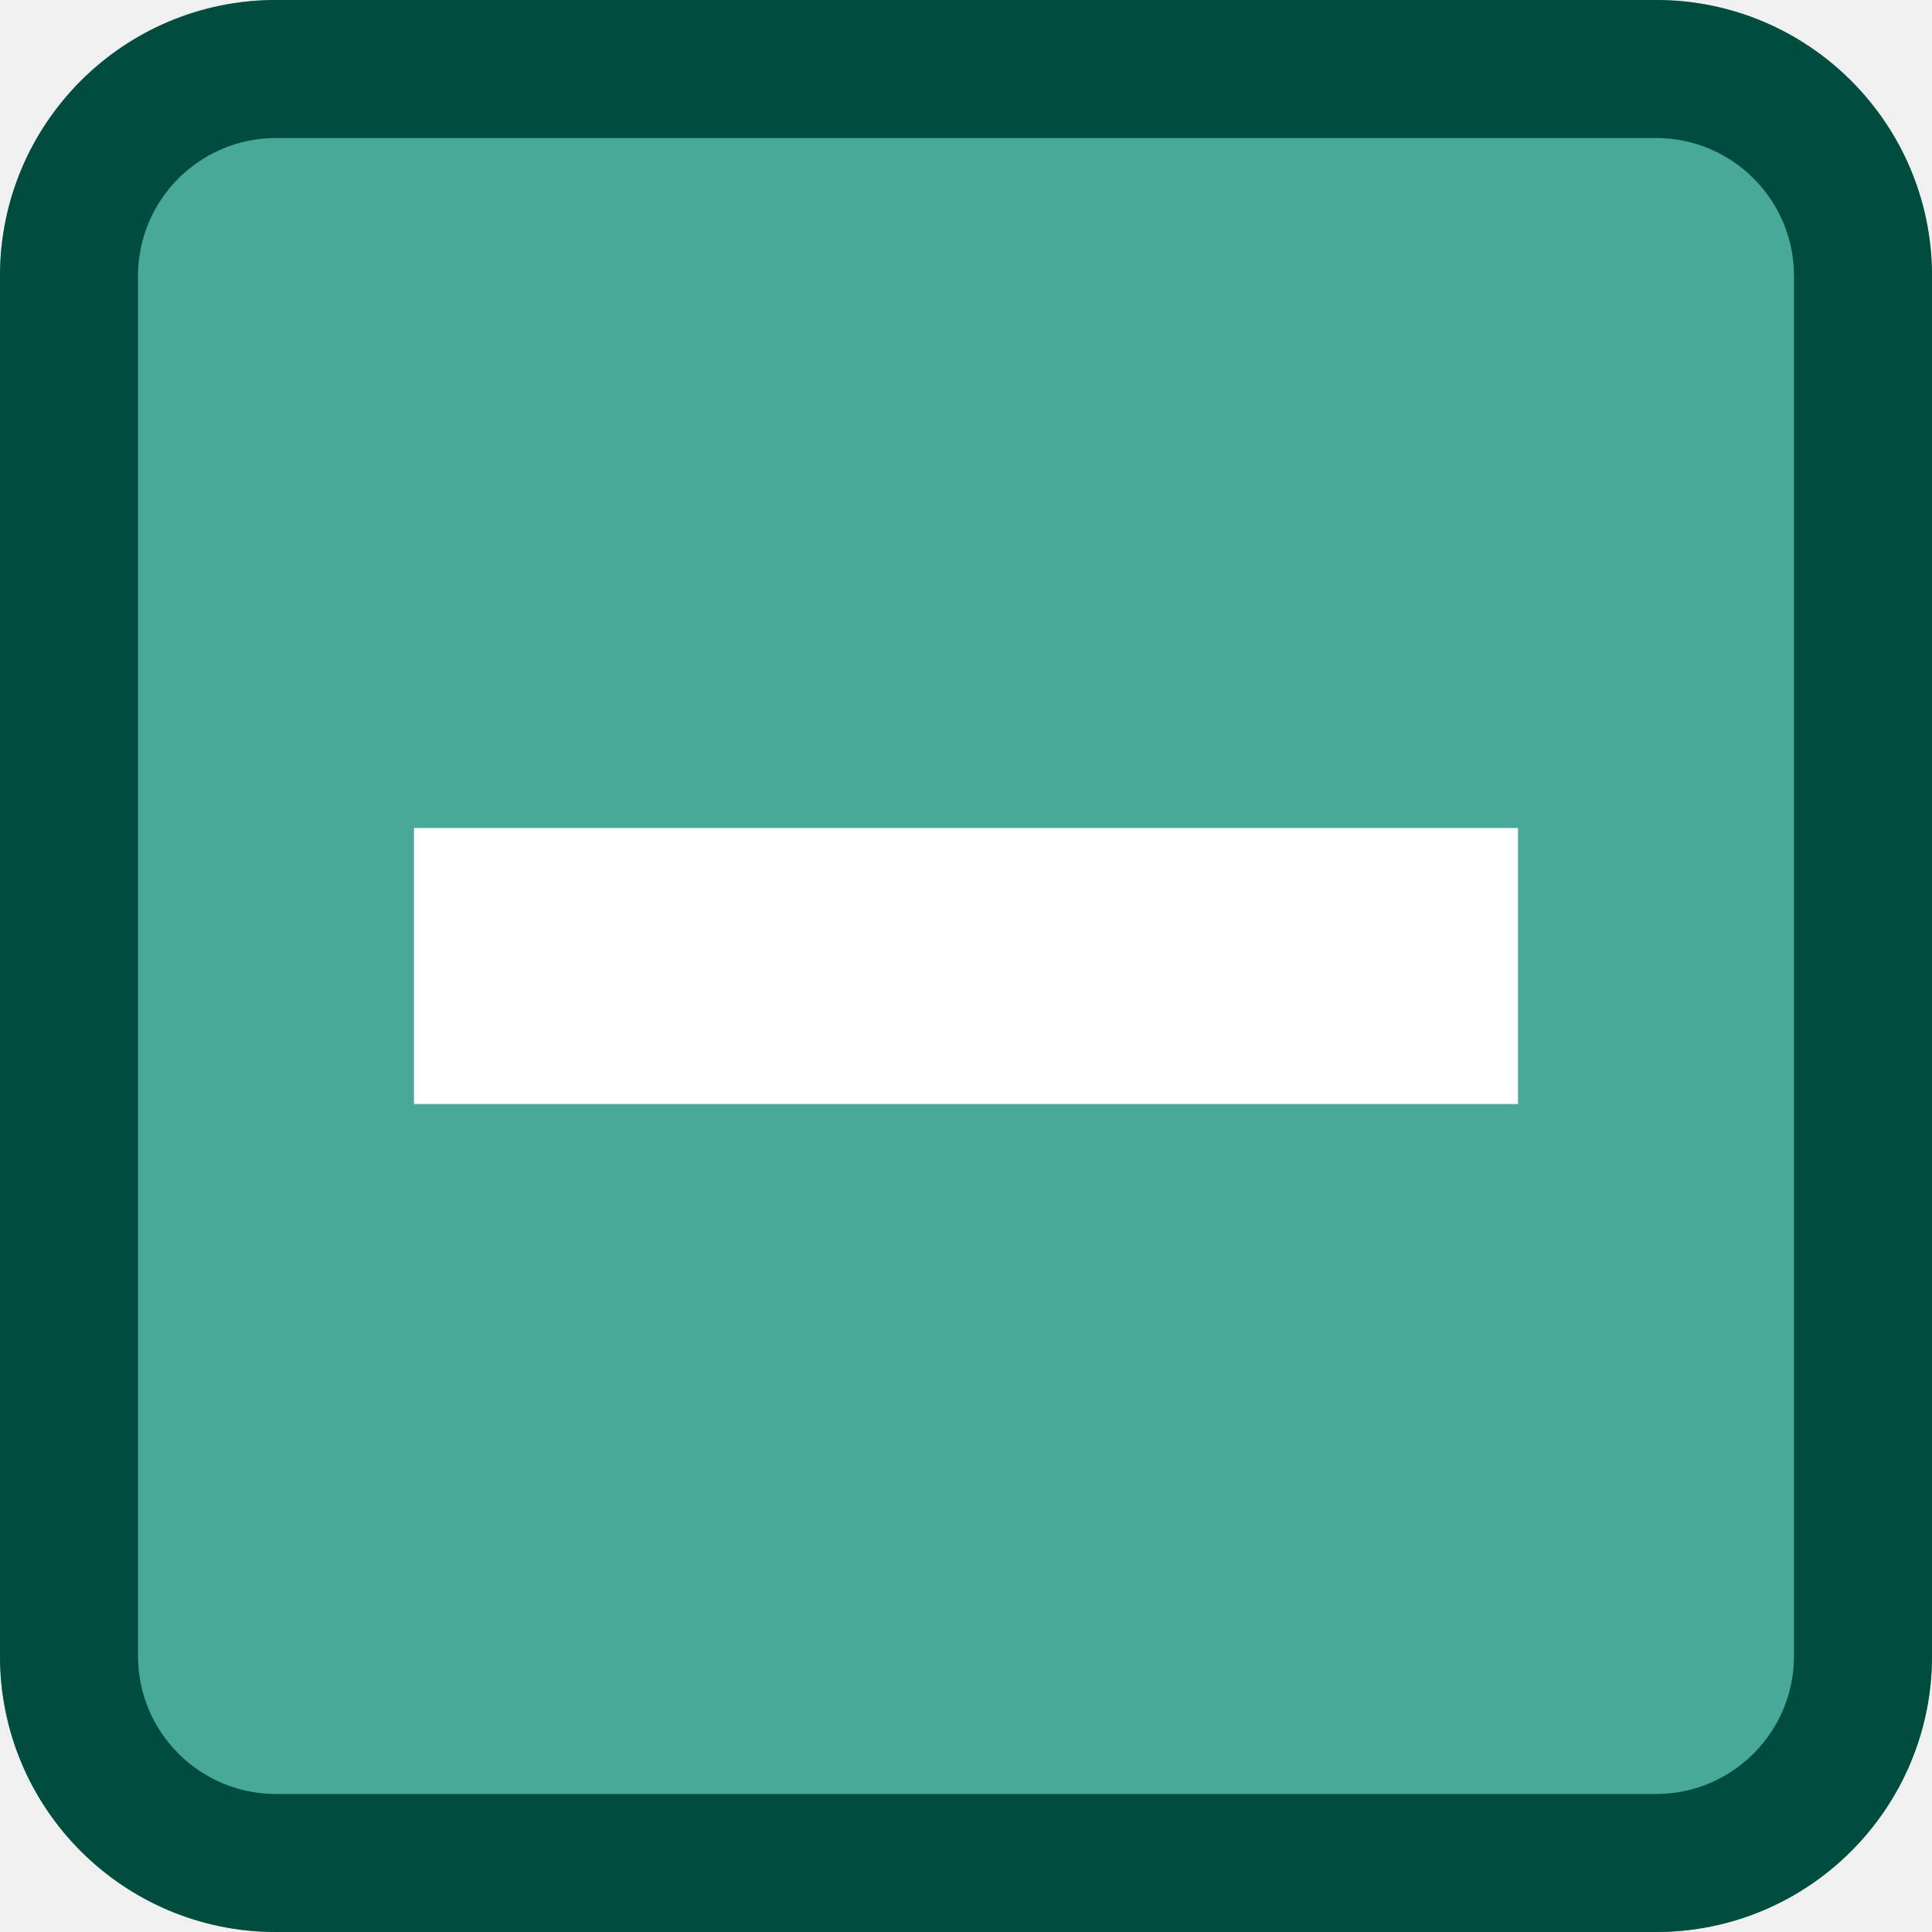
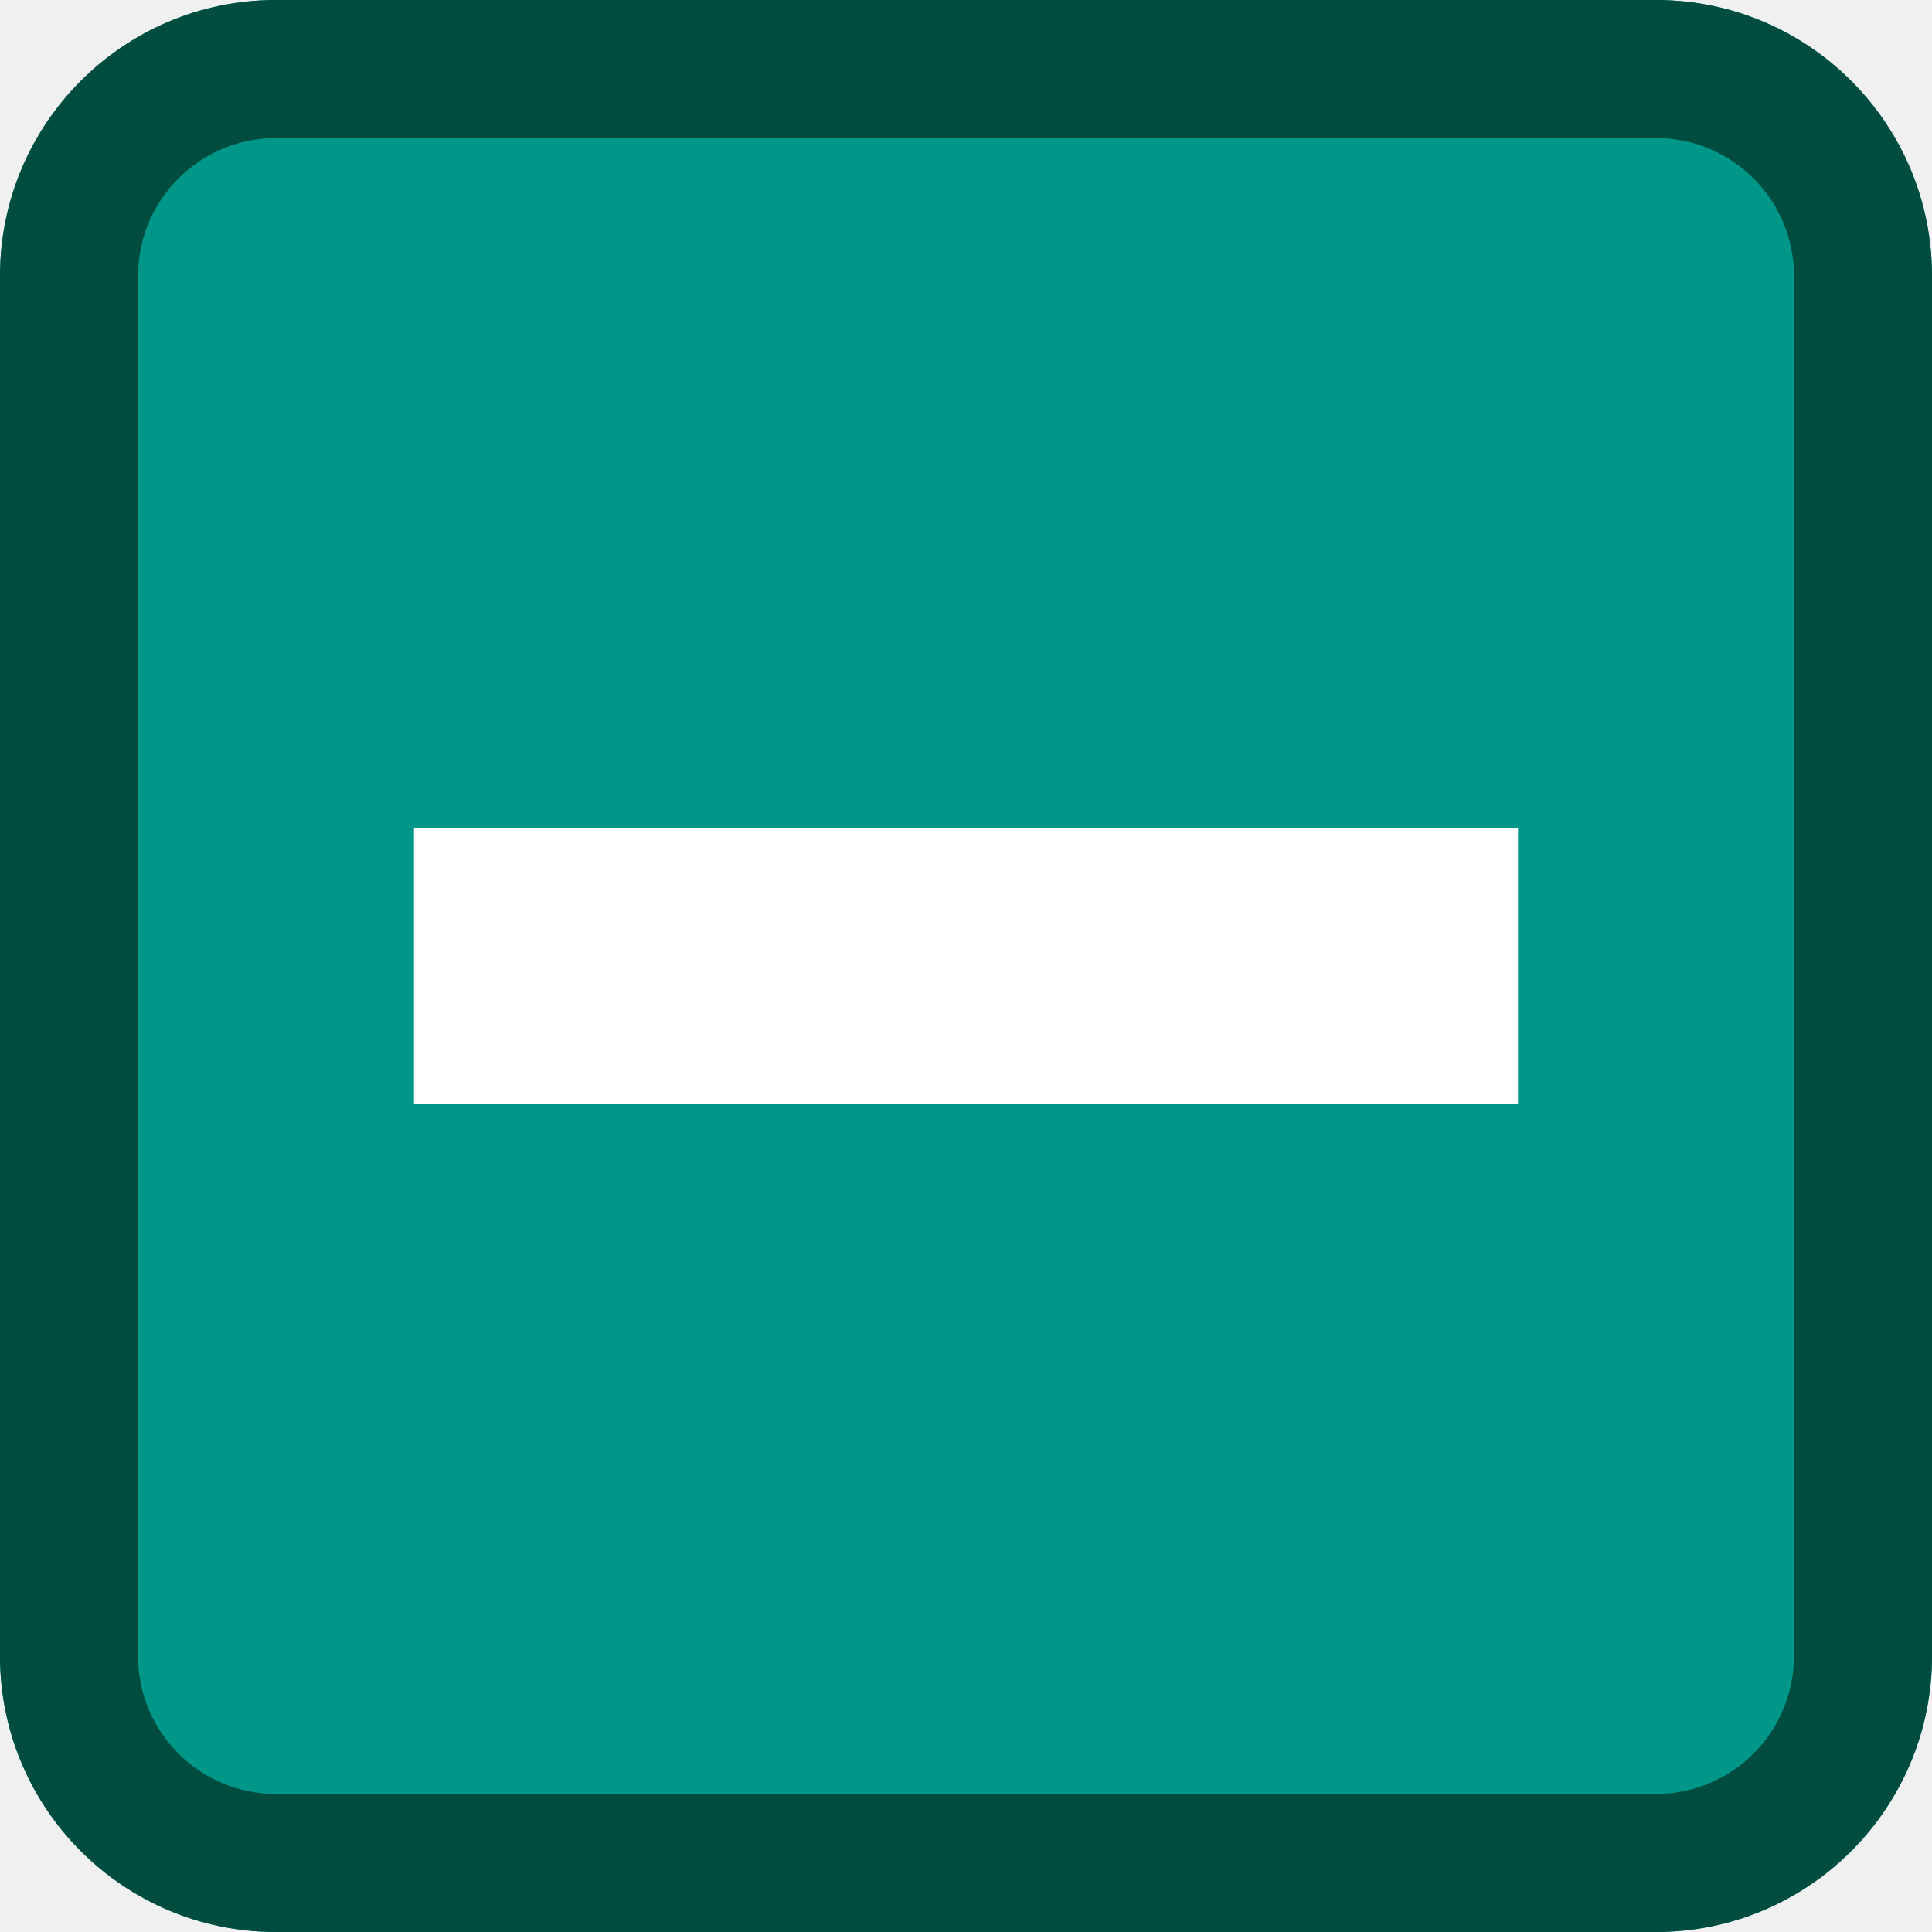
<svg xmlns="http://www.w3.org/2000/svg" width="14px" height="14px" viewBox="0 0 14 14" version="1.1">
  <g id="checkbox-dense-indeterminate" stroke="none" stroke-width="1" fill="none" fill-rule="evenodd">
-     <rect id="checkbox-fill" fill="#48A999" x="0" y="0" width="14" height="14" rx="2" />
+     <rect id="checkbox-fill" fill="#009688" x="0" y="0" width="14" height="14" rx="2" />
    <path d="M2,0 L12,0 C13.105,0 14,0.895 14,2 L14,12 C14,13.105 13.105,14 12,14 L2,14 C0.895,14 0,13.105 0,12 L0,2 C0,0.895 0.895,0 2,0 Z M2,1 C1.448,1 1,1.448 1,2 L1,12 C1,12.552 1.448,13 2,13 L12,13 C12.552,13 13,12.552 13,12 L13,2 C13,1.448 12.552,1 12,1 L2,1 Z" id="checkbox-border" fill="#004D40" fill-rule="nonzero" />
    <rect id="dash" fill="#FFFFFF" x="3" y="6" width="8" height="2" />
  </g>
</svg>
